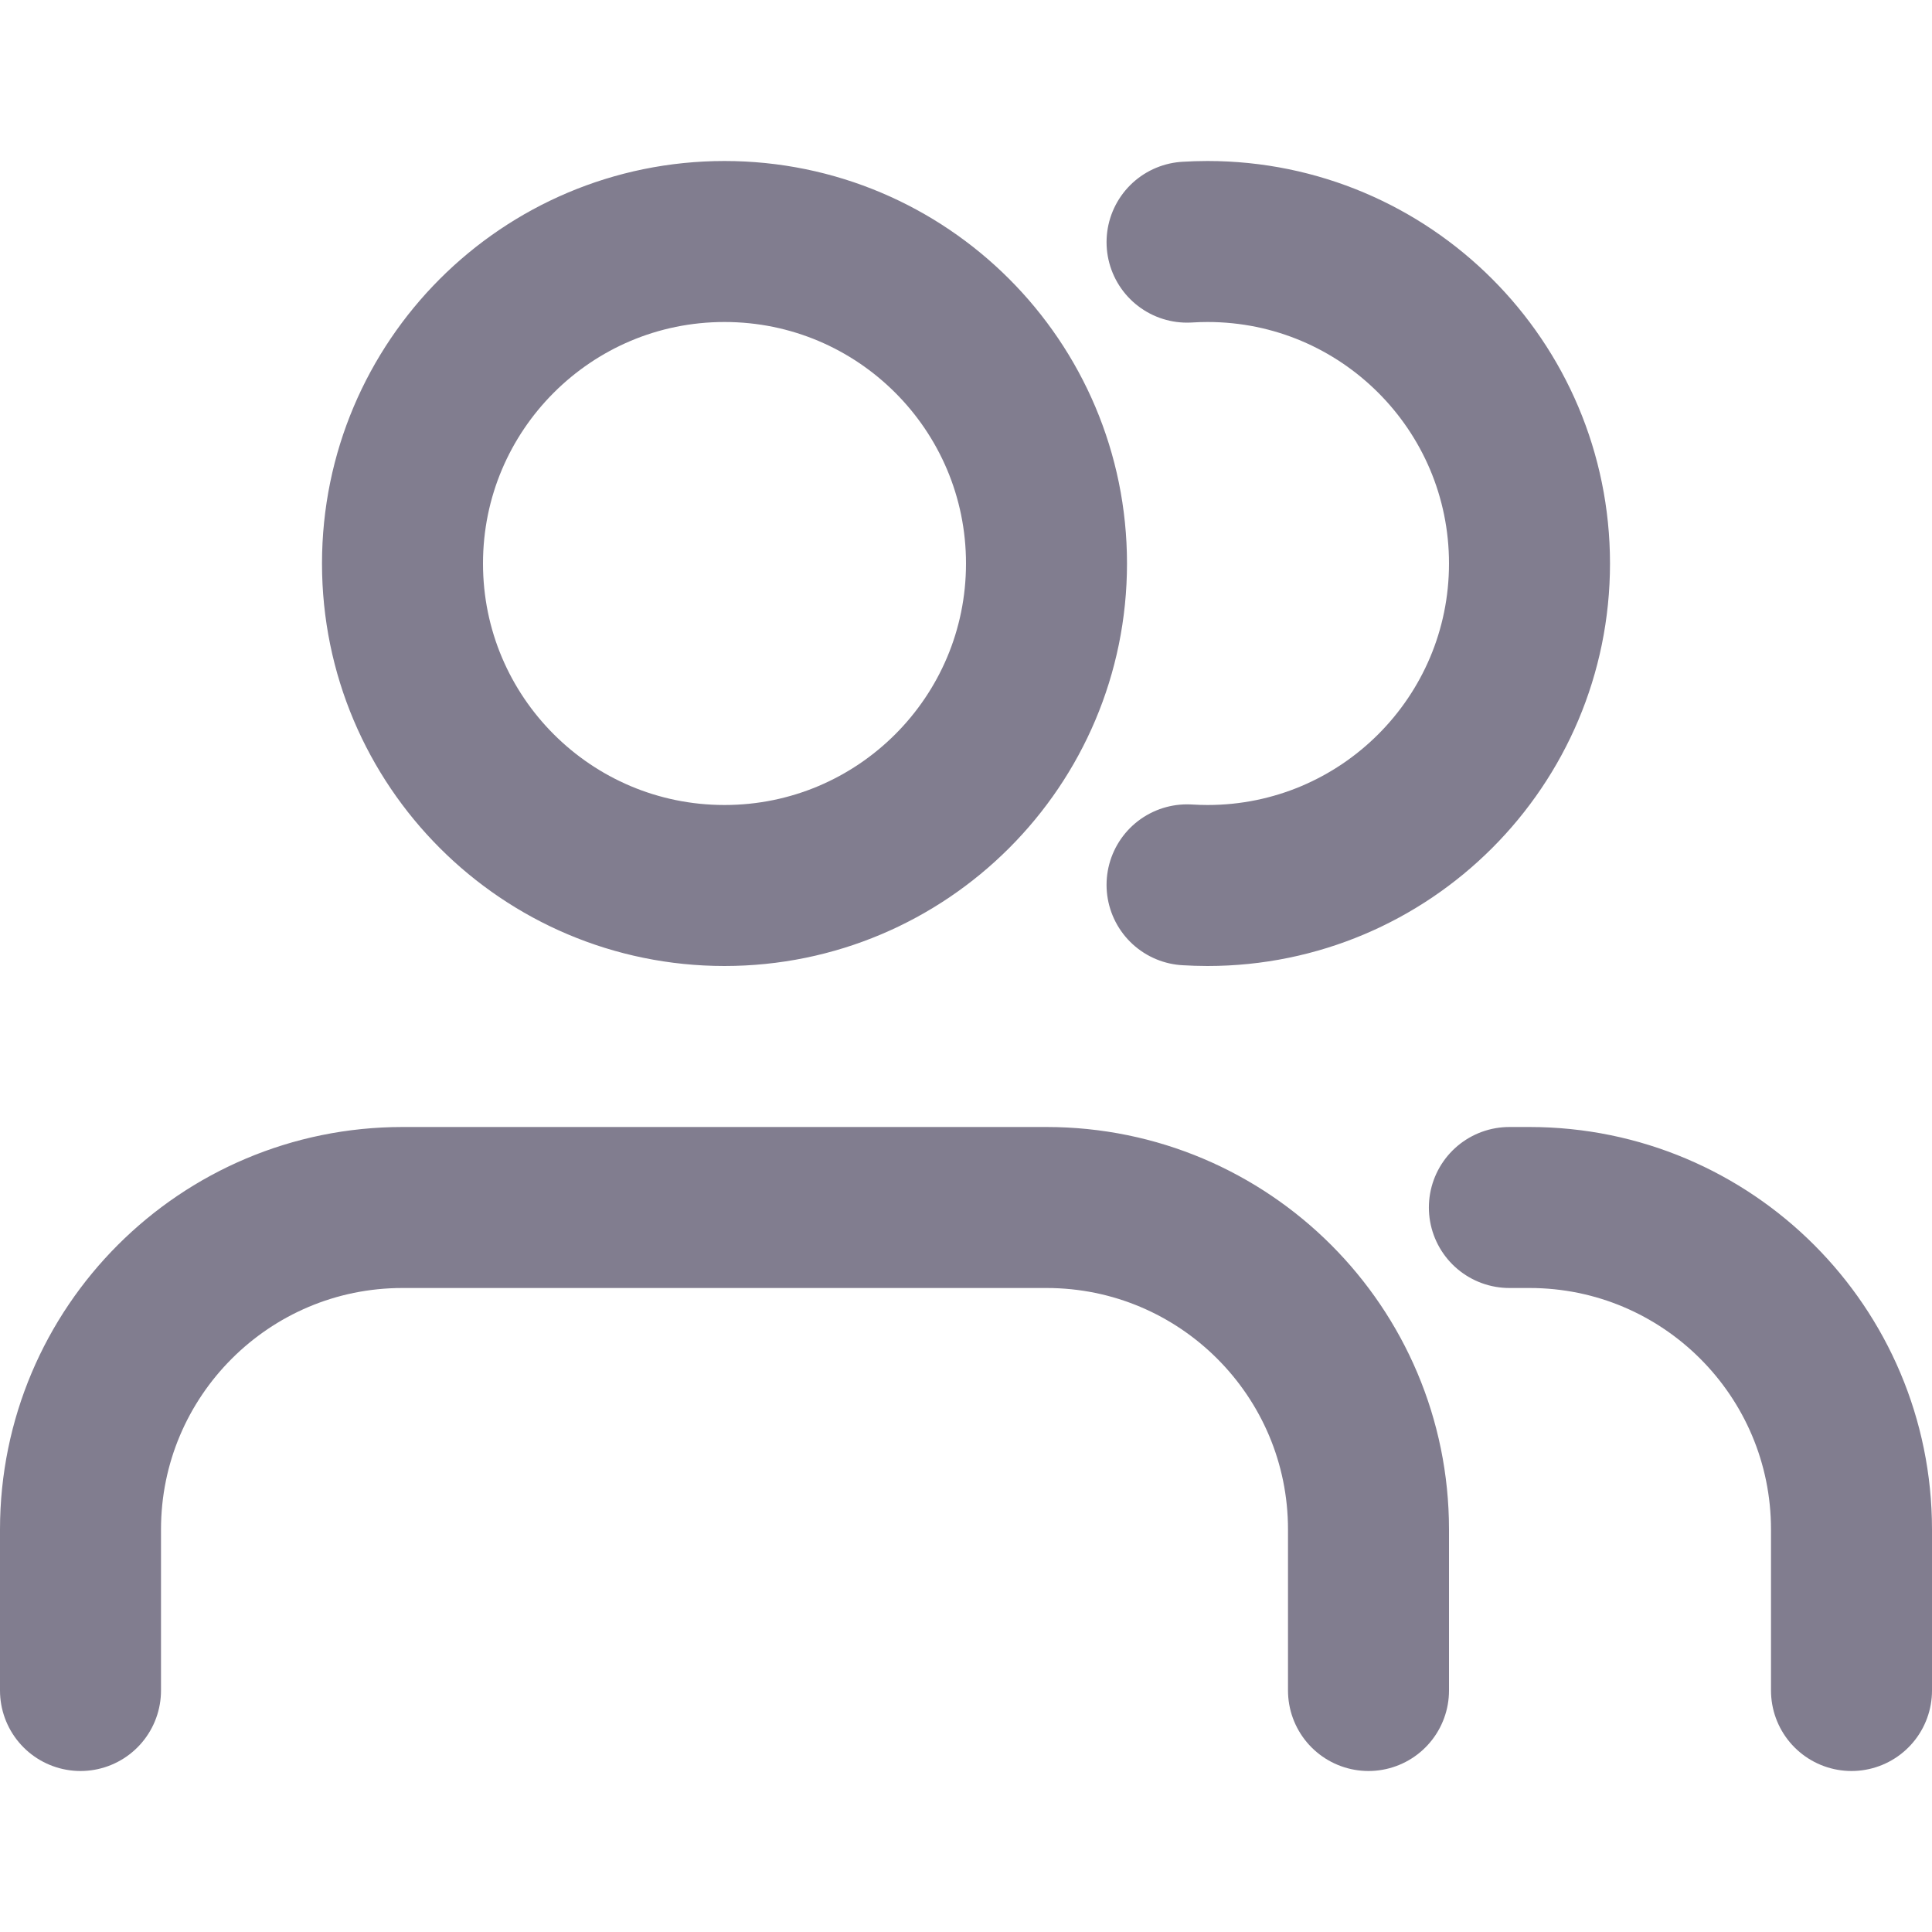
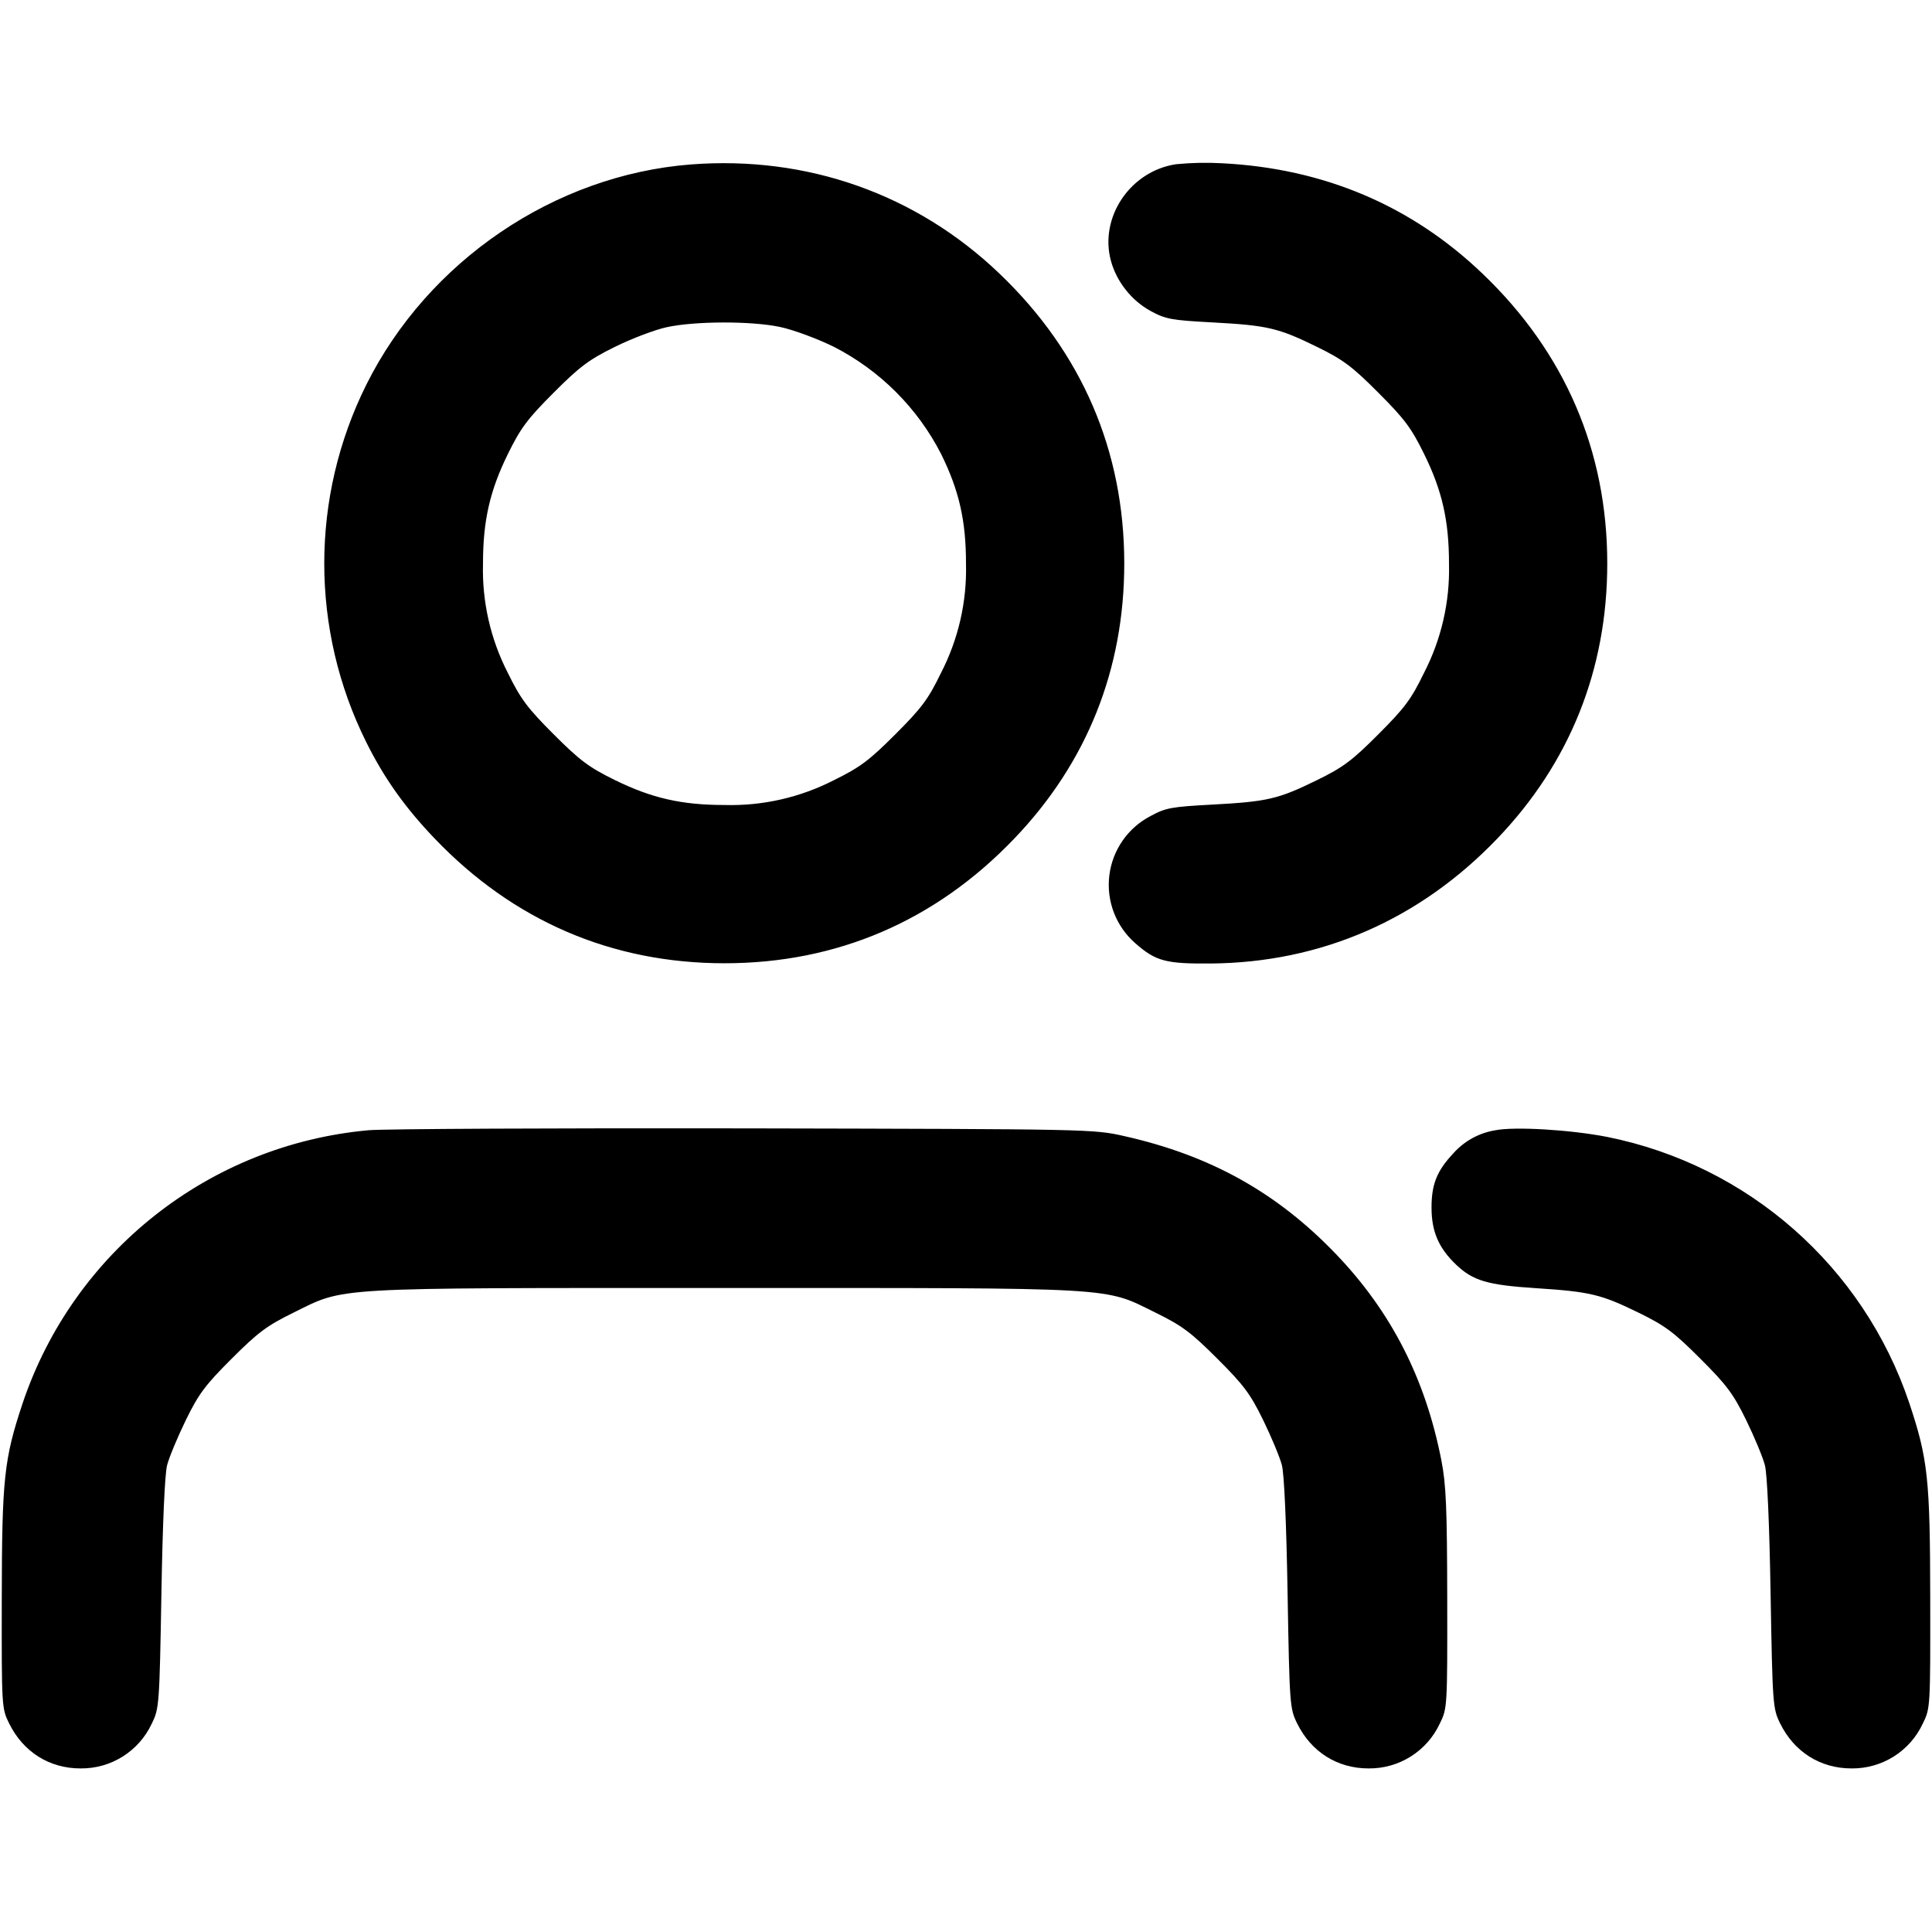
- <svg xmlns="http://www.w3.org/2000/svg" width="24" height="24" viewBox="0 0 24 24" fill="none">
-   <g id="outline-user-02-multiple">
-     <path id="icon" d="M1 21V19C1 16.791 2.791 15 5 15H13C15.209 15 17 16.791 17 19V21M23 21V19C23 16.791 21.209 15 19 15H18.75M14.746 3.008C14.83 3.003 14.915 3 15 3C17.209 3 19 4.791 19 7C19 9.209 17.209 11 15 11C14.915 11 14.83 10.997 14.746 10.992M13 7C13 9.209 11.209 11 9 11C6.791 11 5 9.209 5 7C5 4.791 6.791 3 9 3C11.209 3 13 4.791 13 7Z" stroke="#817D8F" stroke-width="2" stroke-linecap="round" />
-   </g>
+ <svg xmlns="http://www.w3.org/2000/svg" width="24" height="24" fill="none">
+   <path d="M8.58 2.043c-1.692.132-3.264 1.2-4.03 2.737a4.982 4.982 0 0 0 0 4.44c.222.447.483.814.849 1.196.979 1.024 2.202 1.55 3.601 1.55s2.622-.526 3.601-1.55c.902-.942 1.365-2.102 1.365-3.416 0-1.399-.526-2.622-1.55-3.601-1.033-.989-2.391-1.468-3.836-1.356m6.03-.003c-.568.084-.956.658-.81 1.199.07.259.256.495.493.624.187.102.259.115.767.142.686.037.819.068 1.3.304.325.159.436.242.762.569.326.326.41.438.569.762.225.457.309.829.309 1.365a2.8 2.8 0 0 1-.311 1.355c-.158.326-.239.434-.567.762-.326.327-.437.41-.762.569-.481.236-.614.267-1.3.304-.508.027-.58.04-.767.142a.963.963 0 0 0-.188 1.582c.252.221.377.255.936.25 1.371-.011 2.595-.545 3.56-1.553.902-.942 1.365-2.102 1.365-3.416 0-1.399-.526-2.622-1.55-3.601-.884-.846-1.971-1.307-3.236-1.371a3.731 3.731 0 0 0-.57.012M9.687 4.061c.163.034.462.144.673.248a3.067 3.067 0 0 1 1.331 1.331c.225.457.309.829.309 1.365a2.8 2.8 0 0 1-.311 1.355c-.158.326-.239.434-.567.762-.326.326-.438.41-.762.569A2.802 2.802 0 0 1 9 10c-.531 0-.904-.085-1.36-.309-.324-.159-.436-.243-.762-.569-.326-.326-.41-.438-.569-.762A2.802 2.802 0 0 1 6 7c0-.531.085-.904.309-1.36.159-.324.243-.436.569-.762.325-.326.438-.41.762-.57.209-.103.497-.212.64-.243.353-.077 1.048-.079 1.407-.004M4.58 14.04a5.01 5.01 0 0 0-4.299 3.392c-.231.693-.257.936-.259 2.428-.002 1.343-.001 1.362.091 1.548.175.355.499.56.887.56a.964.964 0 0 0 .887-.56c.09-.183.094-.229.118-1.608.015-.875.042-1.489.071-1.6.026-.099.131-.351.233-.56.159-.325.242-.436.569-.762.326-.326.438-.41.762-.569C4.298 15.985 4.043 16 9 16c4.957 0 4.702-.015 5.36.309.324.159.436.243.762.569.327.326.41.437.569.762.102.209.207.461.233.56.029.111.056.725.071 1.6.024 1.379.028 1.425.118 1.608.175.355.499.56.887.56a.964.964 0 0 0 .887-.56c.092-.186.093-.205.091-1.548-.002-1.13-.014-1.421-.073-1.72-.198-1.013-.622-1.843-1.304-2.556-.734-.767-1.56-1.229-2.631-1.47-.387-.088-.419-.088-4.71-.097-2.376-.004-4.482.006-4.68.023m13.993.001a.887.887 0 0 0-.519.286c-.204.217-.271.384-.271.673 0 .297.087.501.303.708.211.202.391.255.991.294.678.044.811.076 1.283.307.325.159.436.242.762.569.327.326.41.437.569.762.102.209.207.461.233.56.029.111.056.725.071 1.6.024 1.379.028 1.425.118 1.608.175.355.499.56.887.56a.964.964 0 0 0 .887-.56c.092-.186.093-.205.091-1.548-.002-1.495-.028-1.735-.262-2.436a4.994 4.994 0 0 0-3.747-3.3c-.456-.09-1.158-.132-1.396-.083" fill-rule="evenodd" fill="#000" />
</svg>
